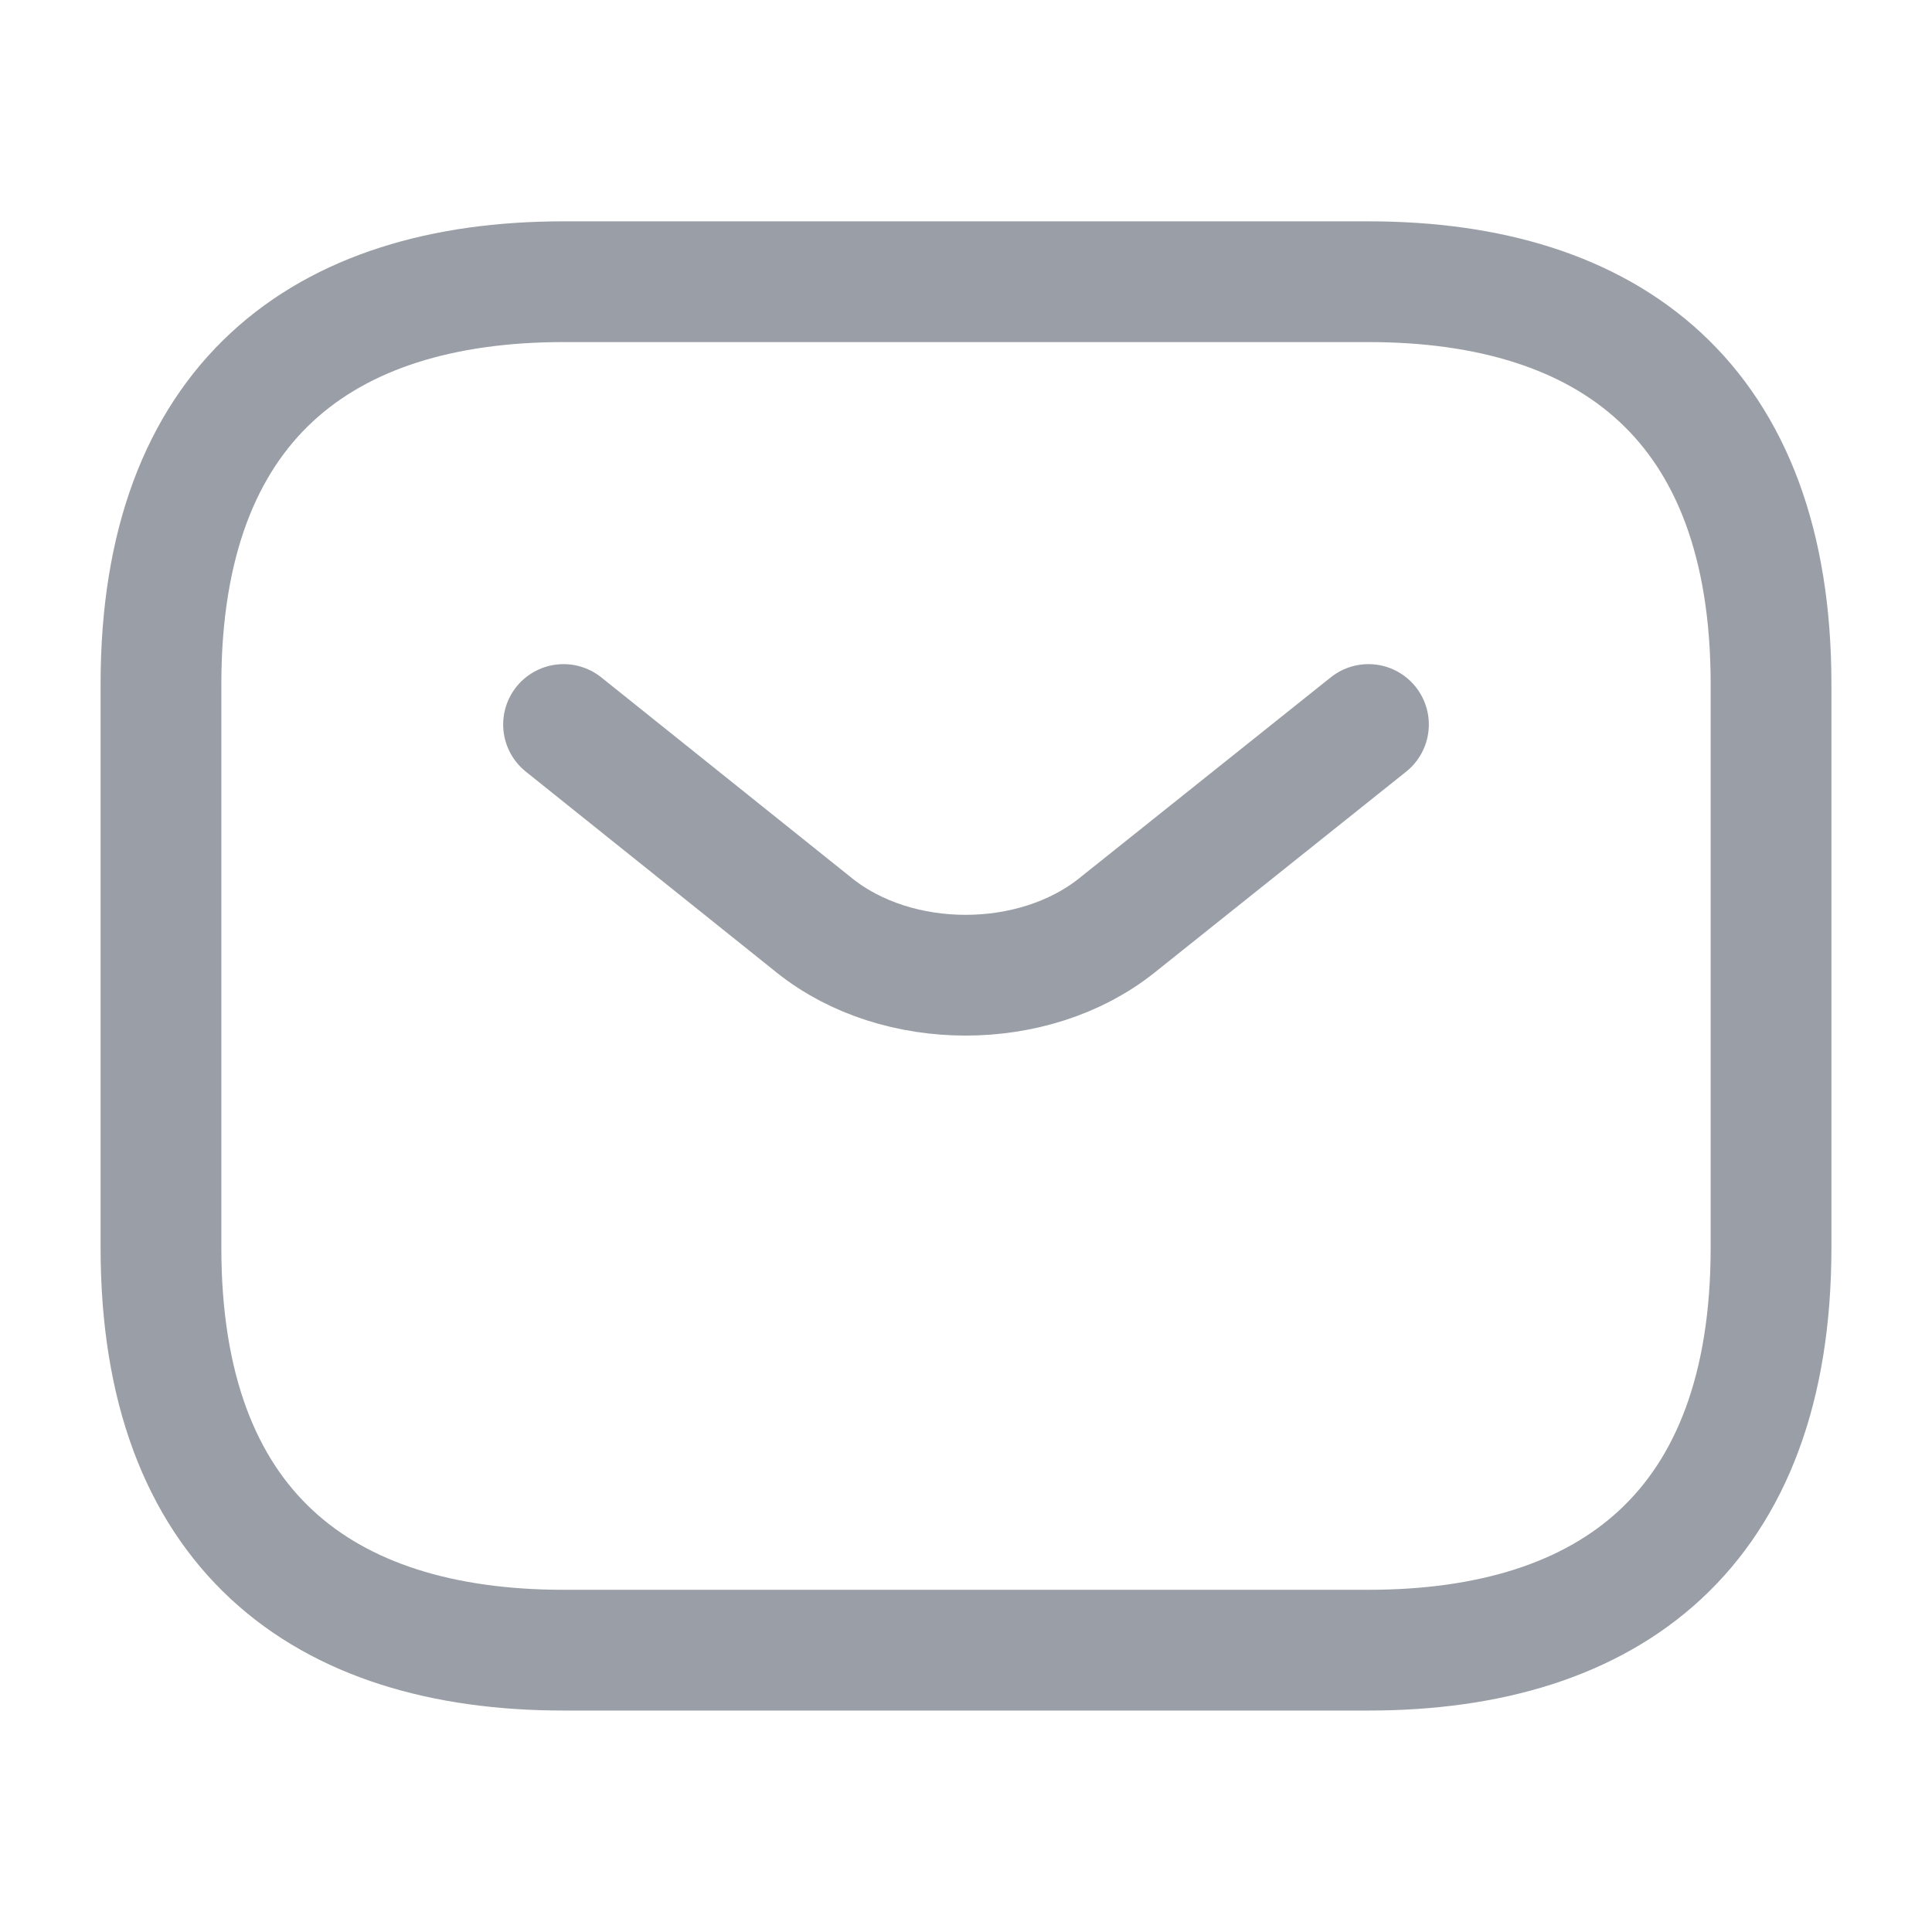
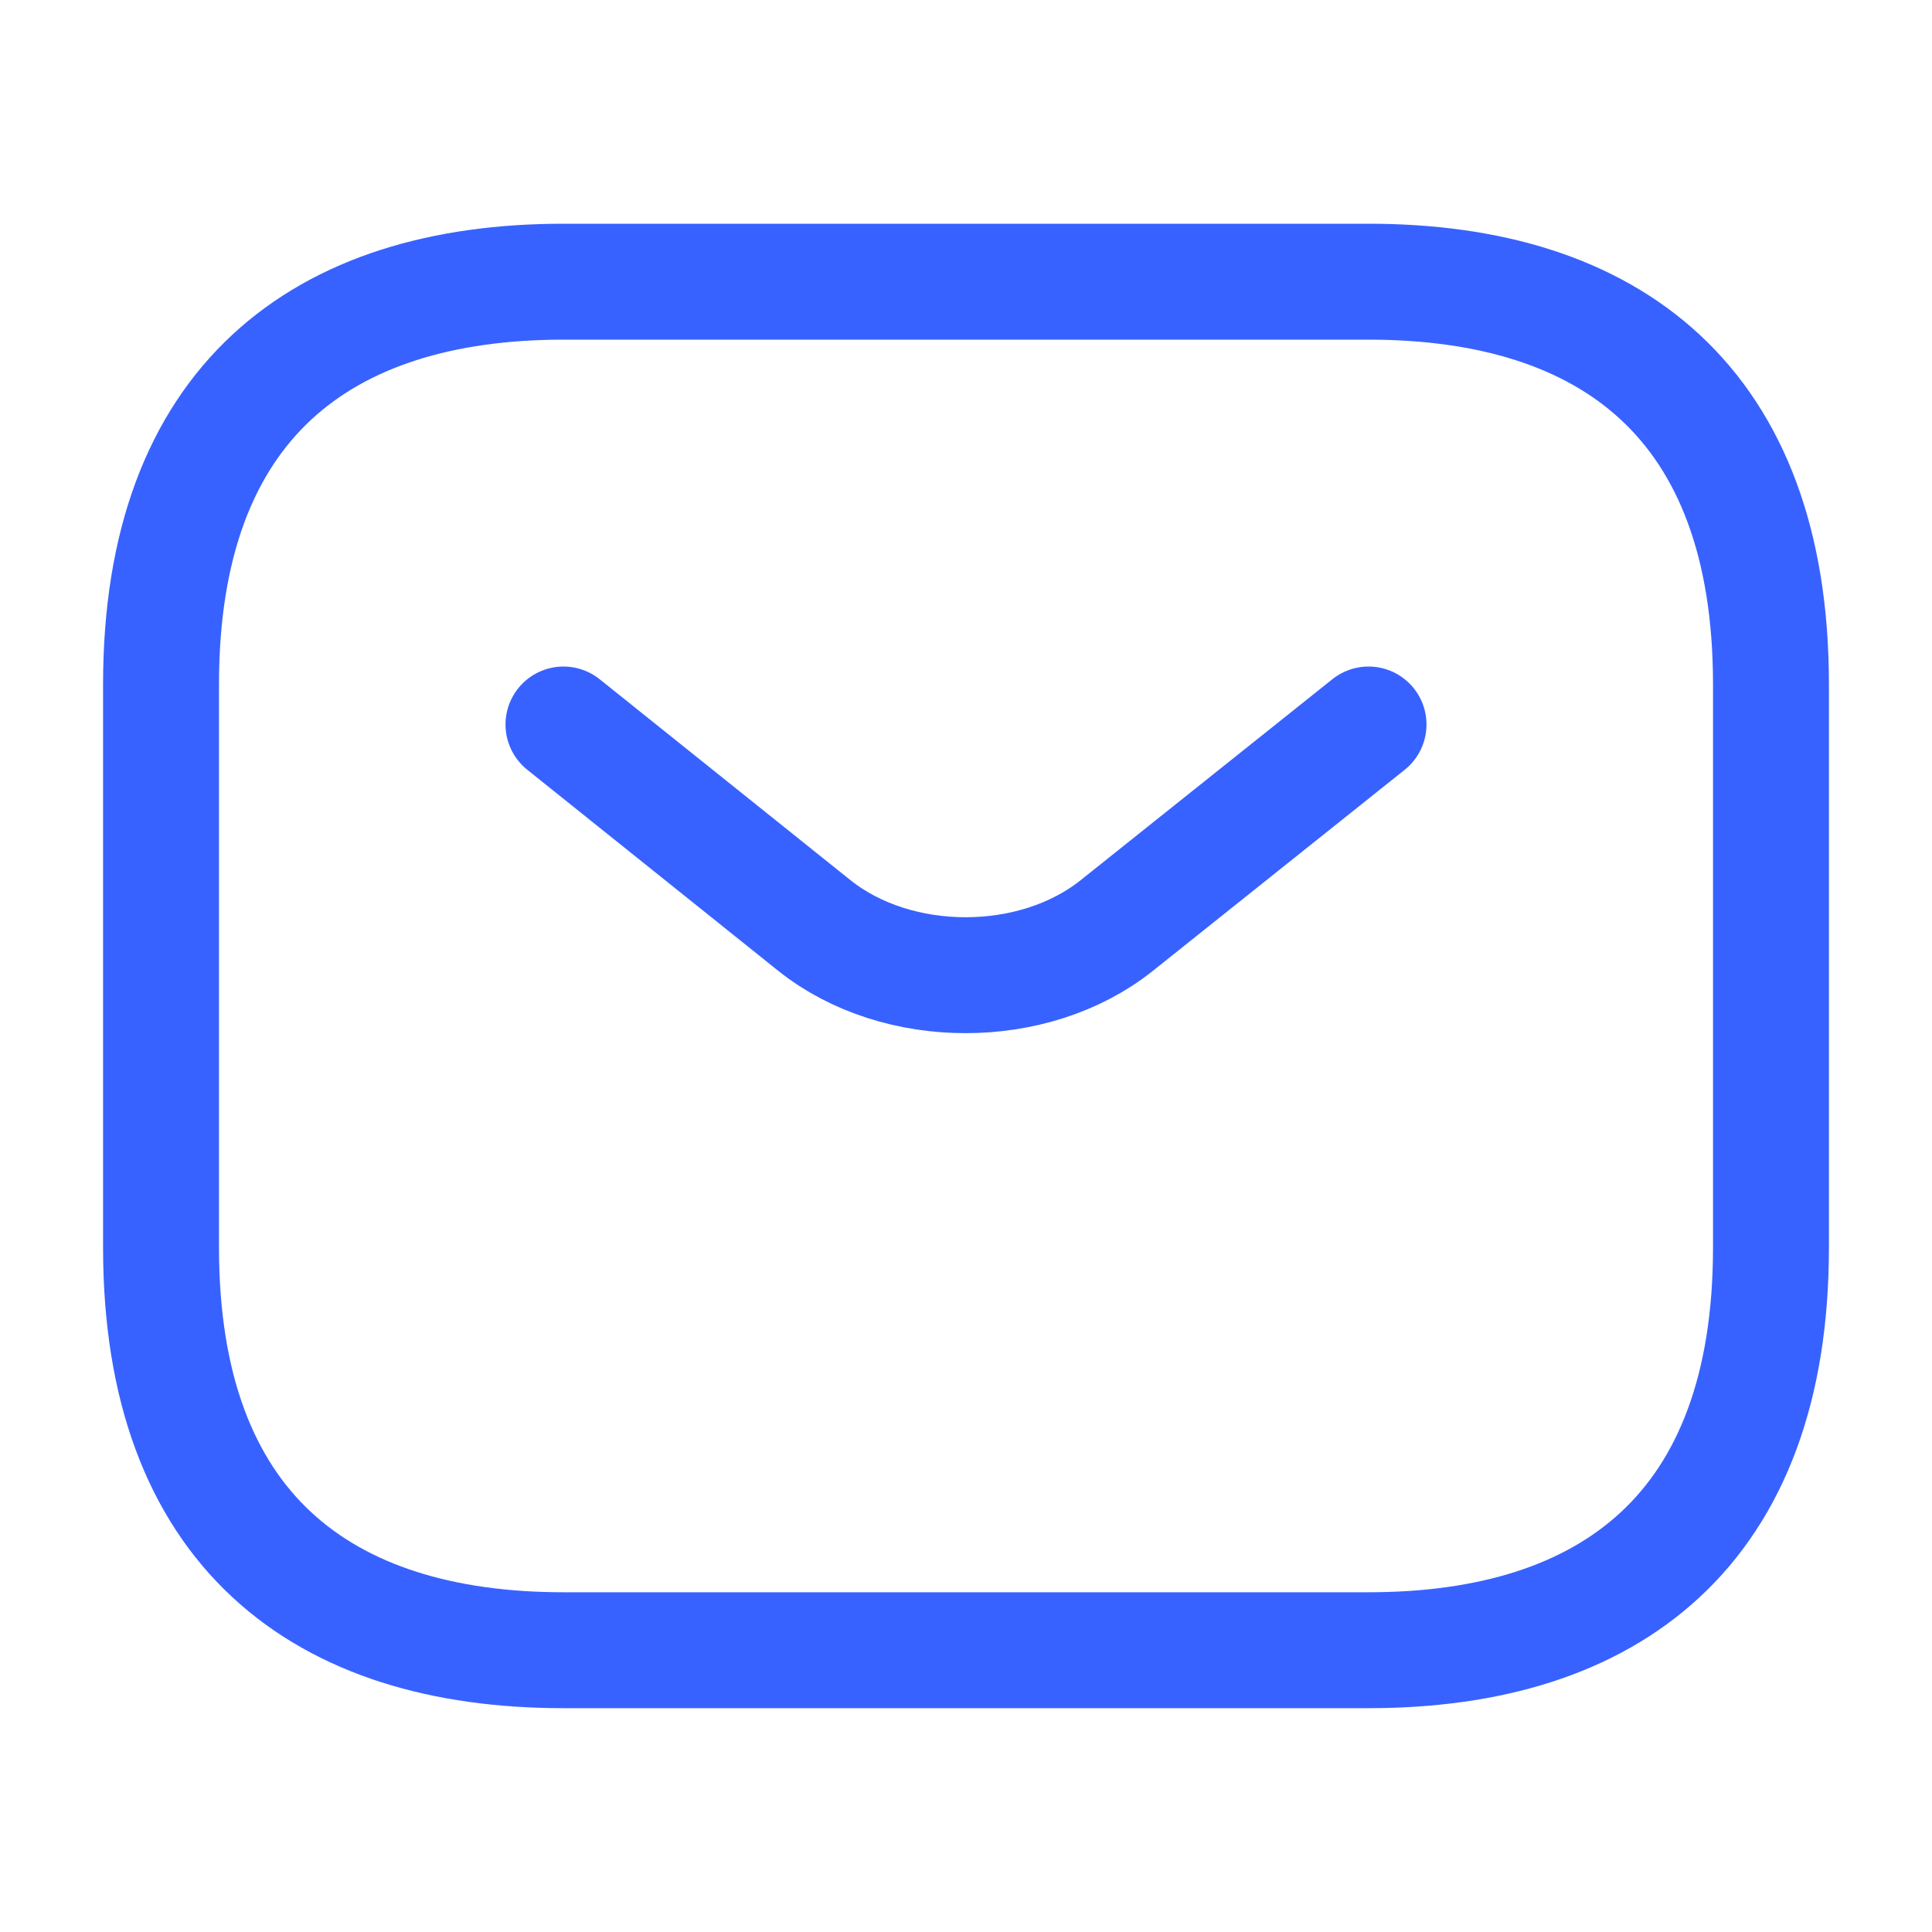
- <svg xmlns="http://www.w3.org/2000/svg" width="16" height="16" viewBox="0 0 16 16" fill="none">
-   <path d="M11.333 13.666H4.667C2.667 13.666 1.333 12.666 1.333 10.333V5.666C1.333 3.333 2.667 2.333 4.667 2.333H11.333C13.333 2.333 14.667 3.333 14.667 5.666V10.333C14.667 12.666 13.333 13.666 11.333 13.666Z" stroke="#9A9EA6" stroke-miterlimit="10" stroke-linecap="round" stroke-linejoin="round" />
-   <path d="M11.333 6L9.247 7.666C8.56 8.213 7.433 8.213 6.747 7.666L4.667 6" stroke="#9A9EA6" stroke-miterlimit="10" stroke-linecap="round" stroke-linejoin="round" />
+ <svg xmlns="http://www.w3.org/2000/svg" width="20" height="20" viewBox="0 0 20 20" fill="none">
+   <path d="M14.167 17.083H5.833C3.333 17.083 1.667 15.833 1.667 12.916V7.083C1.667 4.166 3.333 2.916 5.833 2.916H14.167C16.667 2.916 18.333 4.166 18.333 7.083V12.916C18.333 15.833 16.667 17.083 14.167 17.083Z" stroke="#3862FF" stroke-width="1.2" stroke-miterlimit="10" stroke-linecap="round" stroke-linejoin="round" />
+   <path d="M14.167 7.5L11.558 9.583C10.7 10.266 9.292 10.266 8.433 9.583L5.833 7.5" stroke="#3862FF" stroke-width="1.2" stroke-miterlimit="10" stroke-linecap="round" stroke-linejoin="round" />
</svg>
